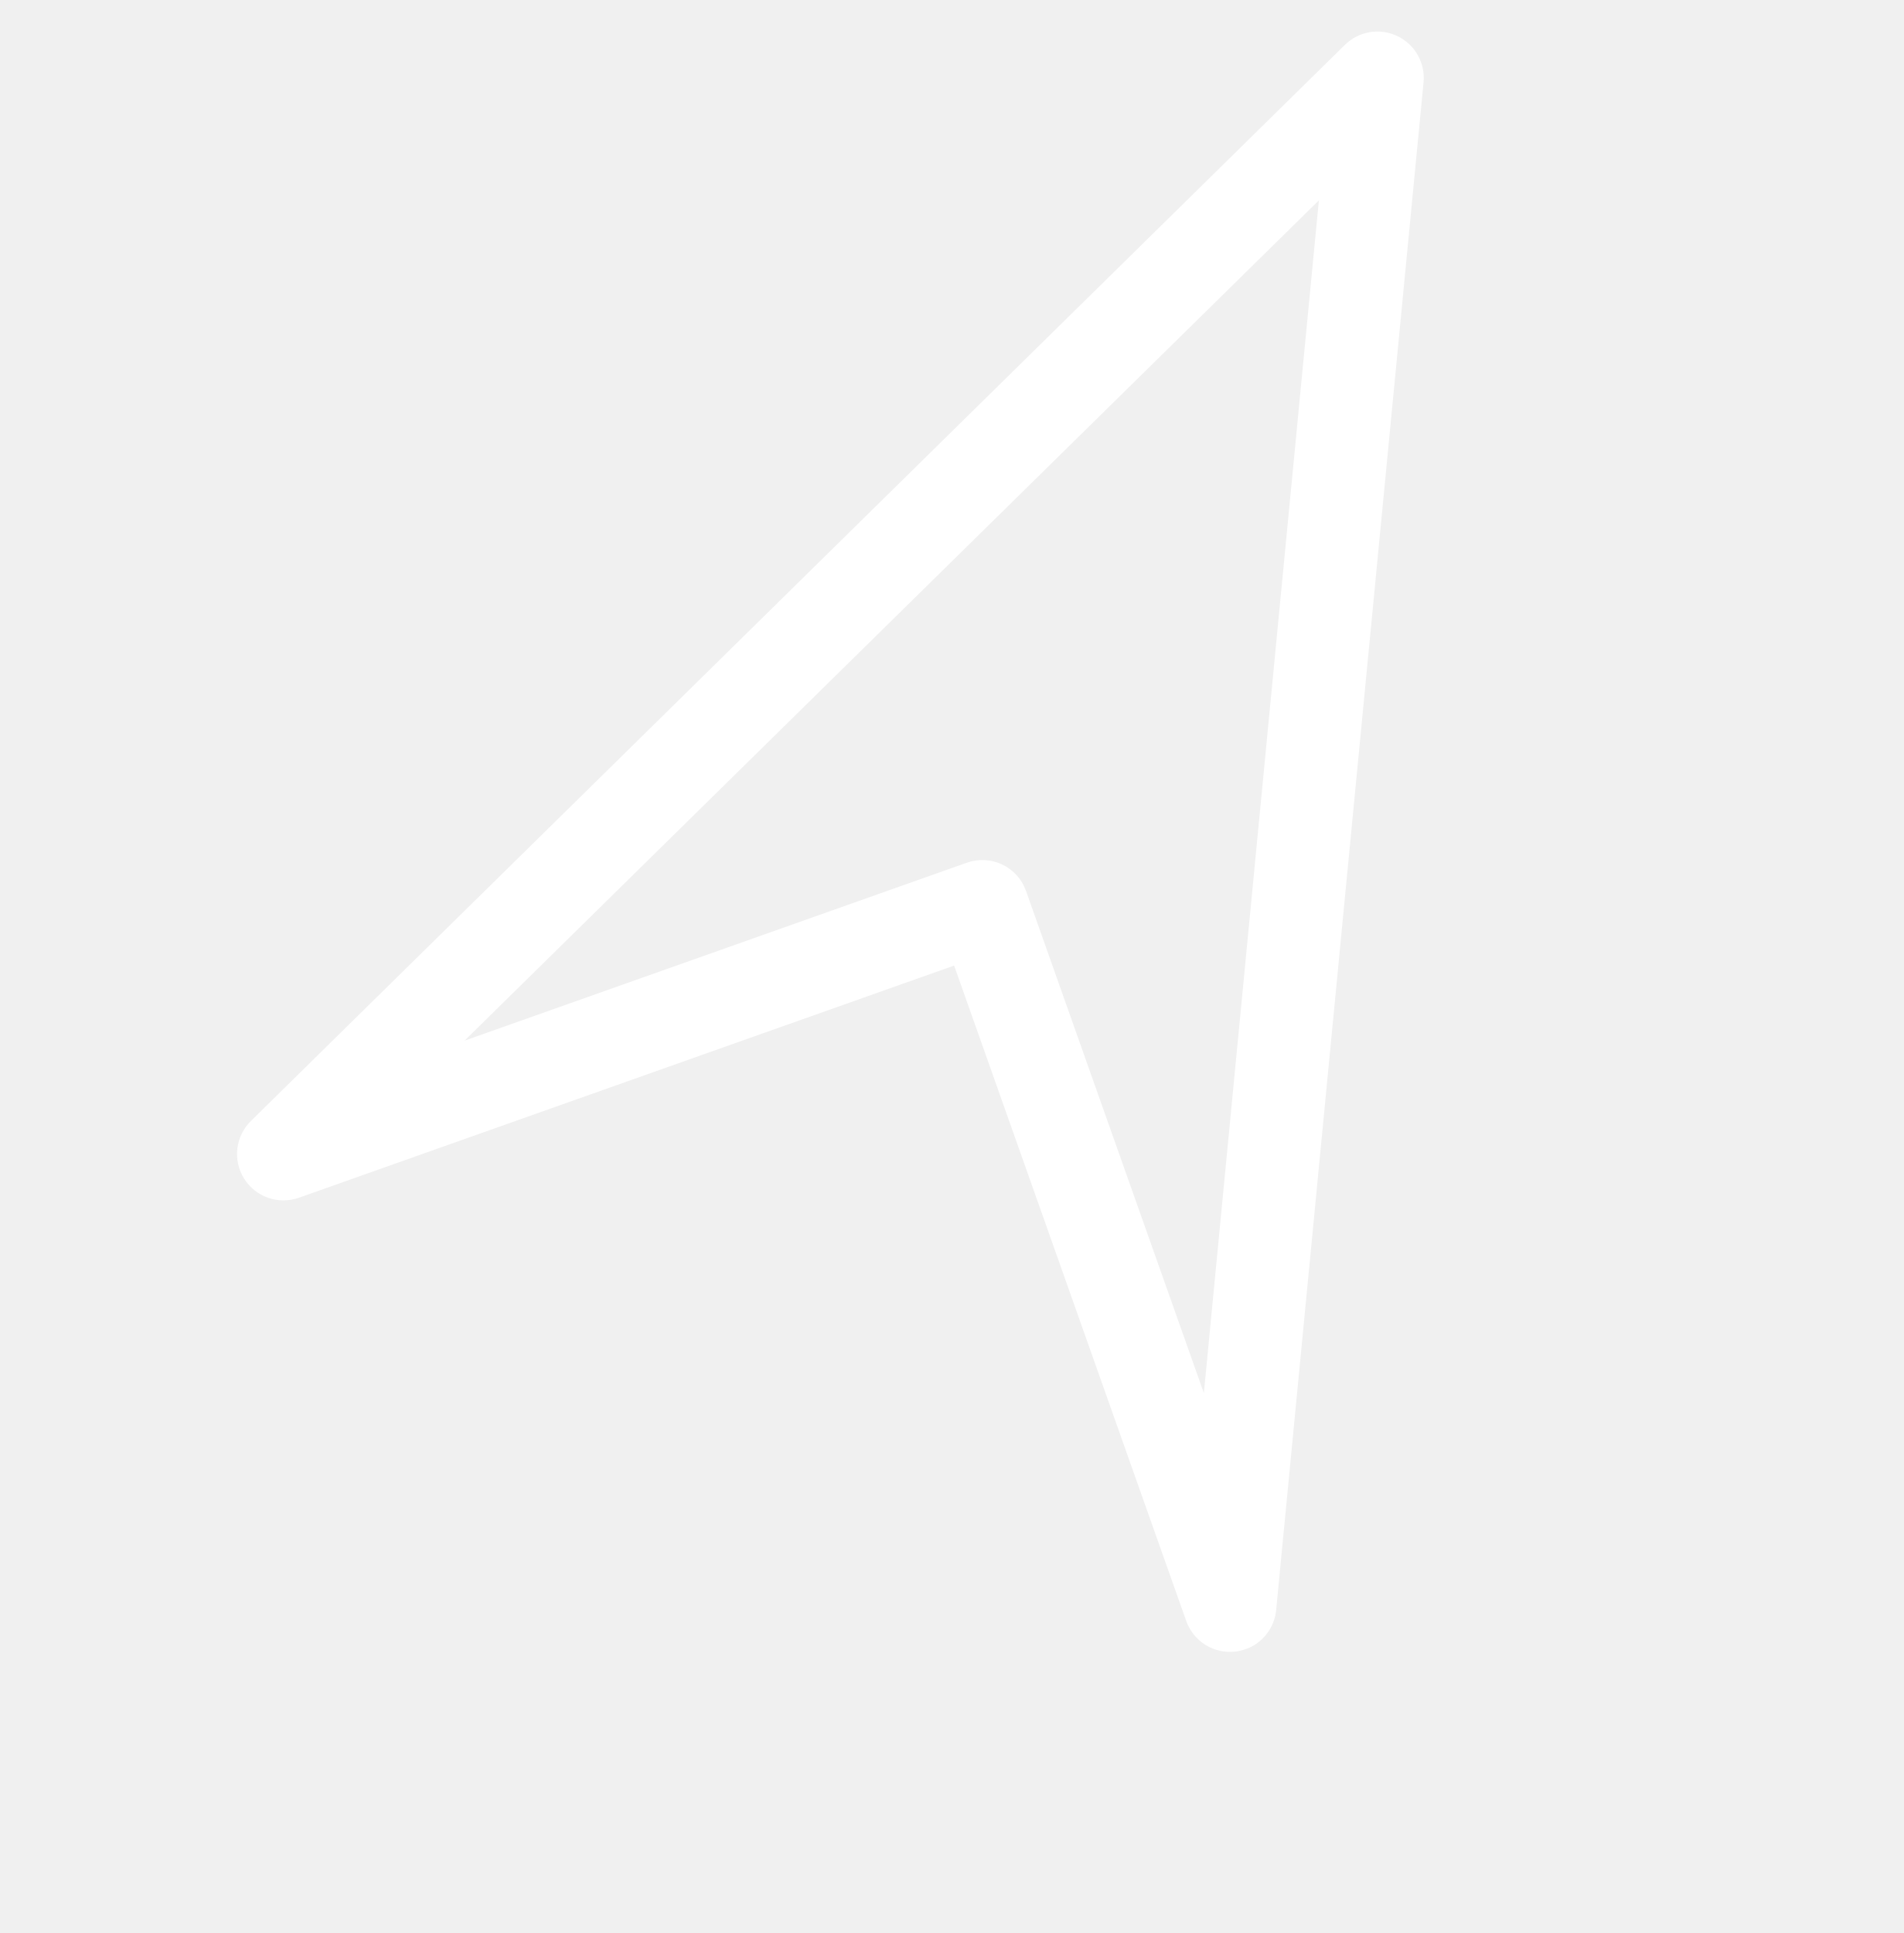
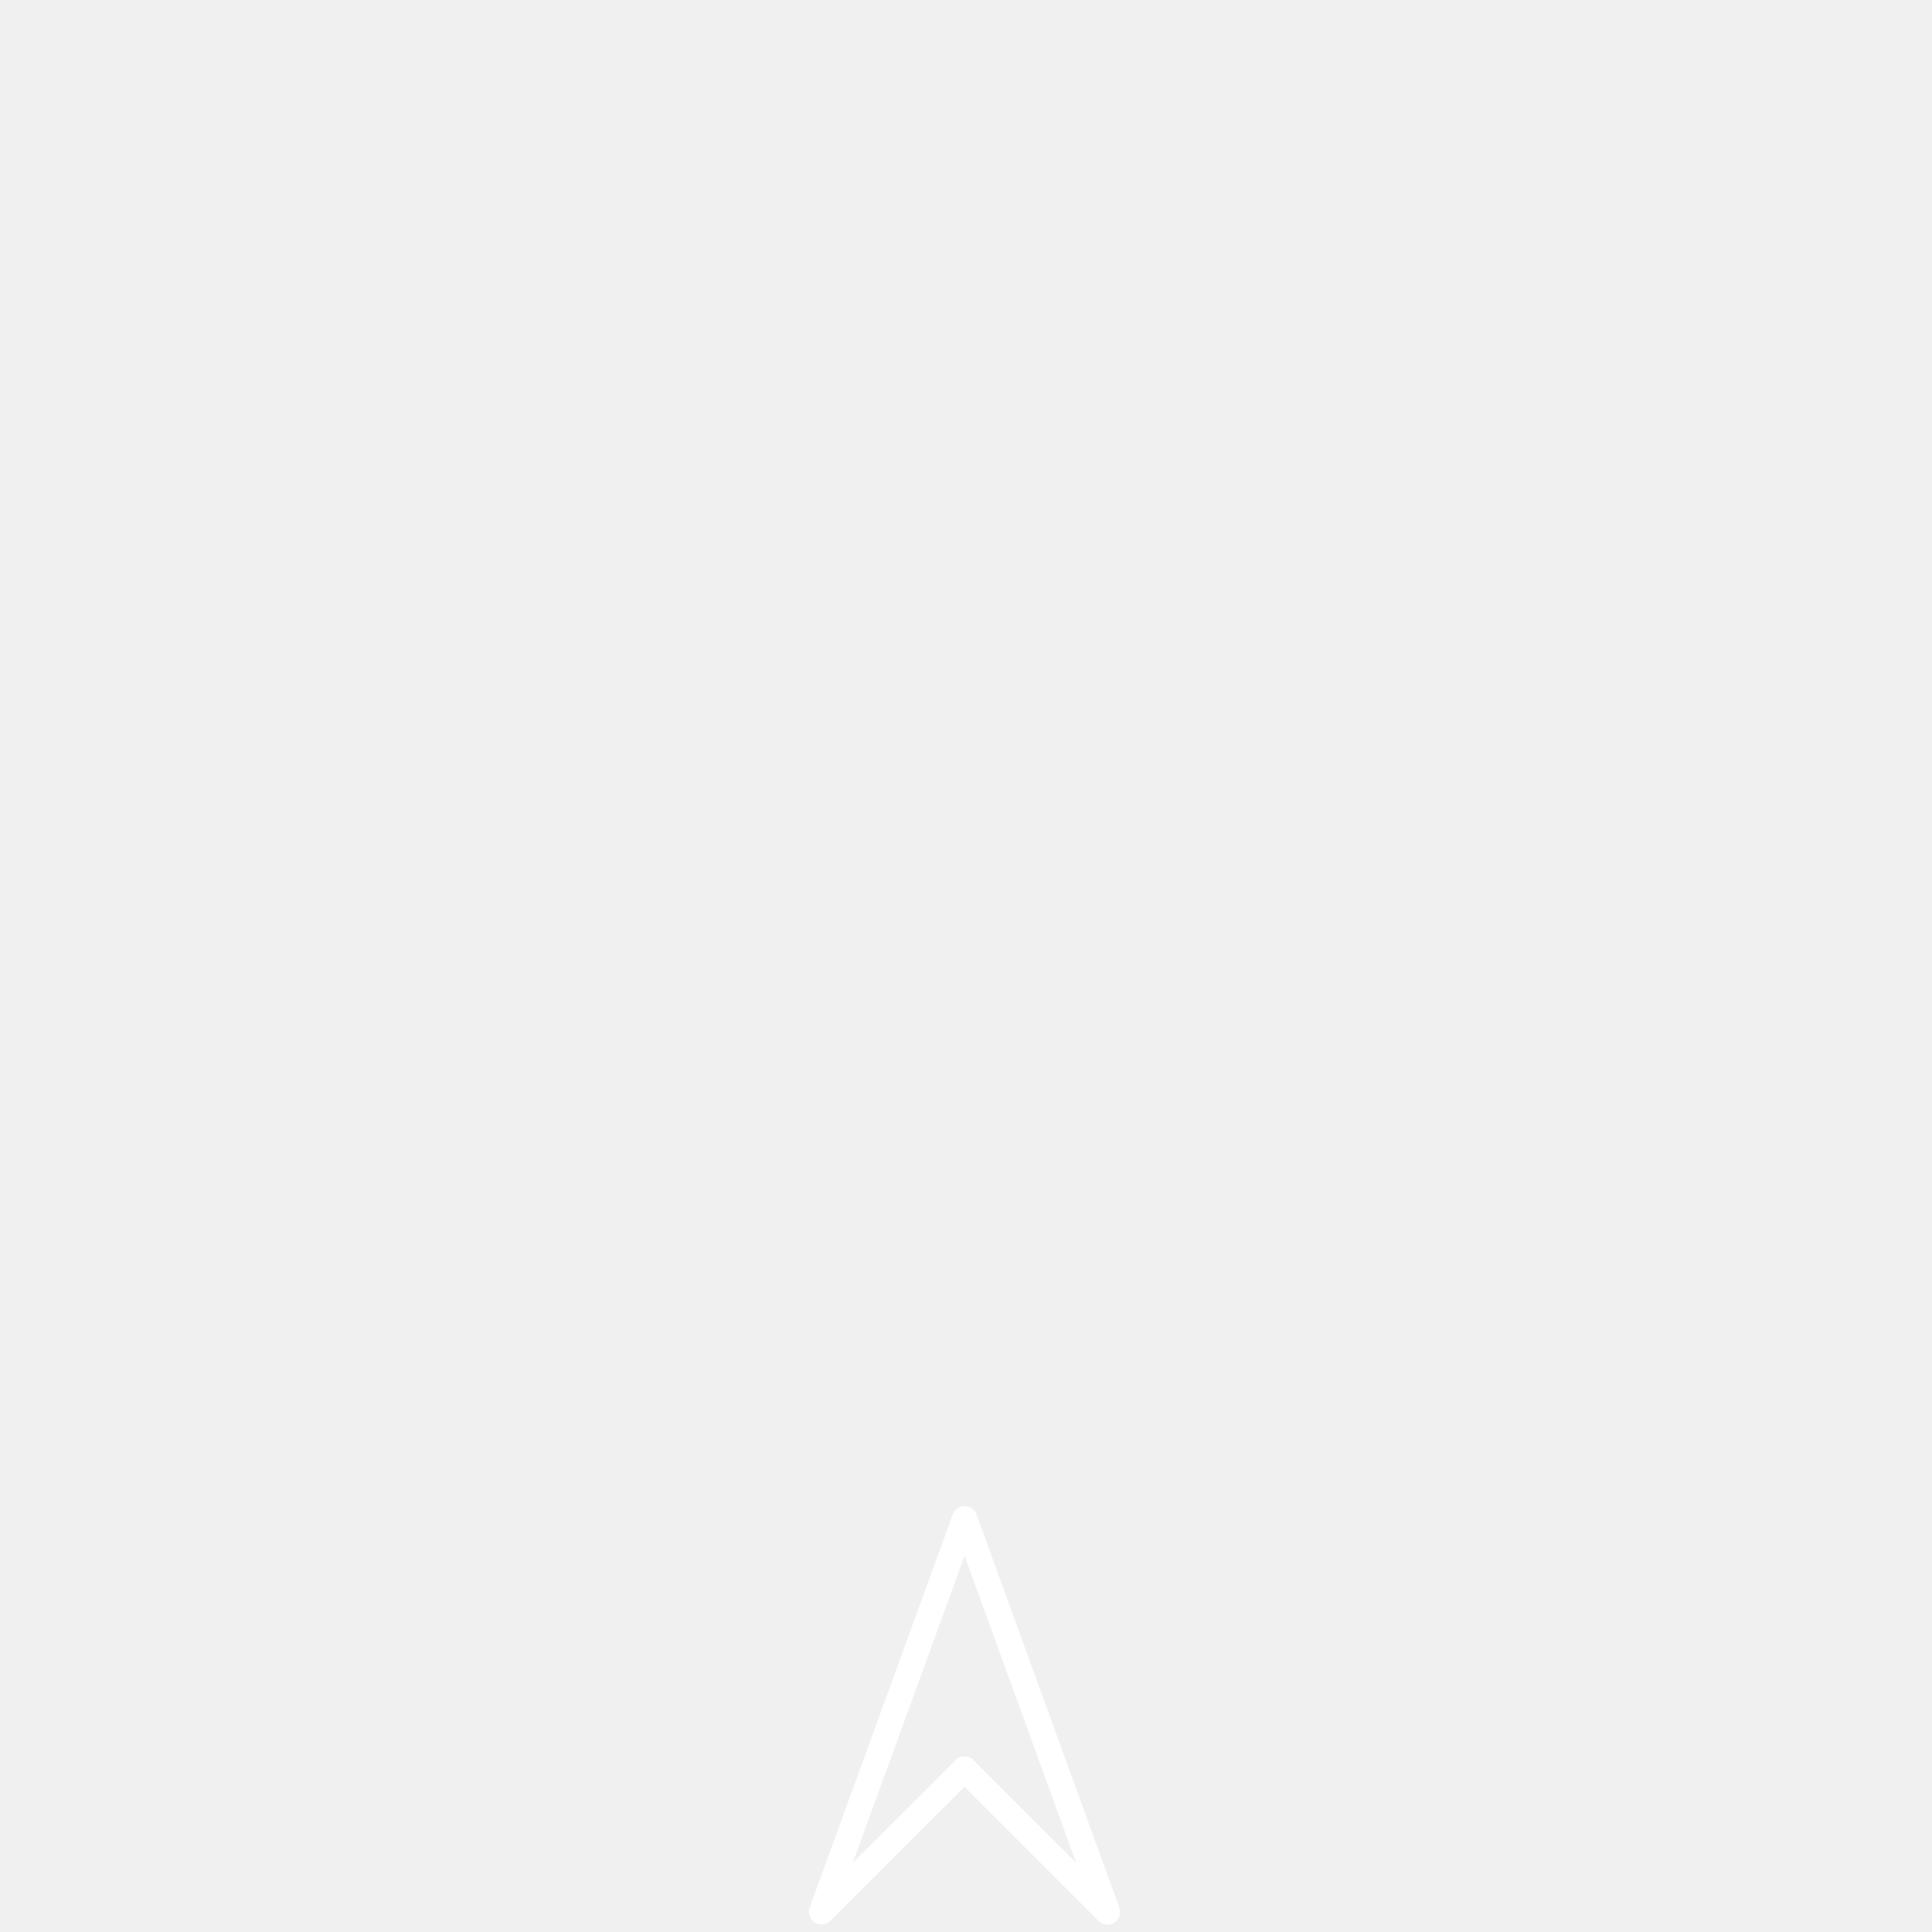
- <svg xmlns="http://www.w3.org/2000/svg" width="65" height="66" viewBox="0 0 65 66" fill="none">
+ <svg xmlns="http://www.w3.org/2000/svg" width="242" height="242" viewBox="0 0 242 242" fill="none">
  <g clip-path="url(#clip0)">
-     <path d="M42.532 56.311C42.136 56.451 41.701 56.428 41.322 56.248C40.943 56.067 40.651 55.743 40.511 55.347L32.584 32.968L10.205 40.896C9.865 41.015 9.495 41.016 9.155 40.897C8.816 40.778 8.527 40.547 8.336 40.242C8.145 39.936 8.064 39.575 8.106 39.218C8.149 38.86 8.311 38.528 8.568 38.275L45.928 1.533C46.159 1.305 46.456 1.153 46.776 1.099C47.097 1.045 47.427 1.091 47.721 1.231C48.014 1.371 48.258 1.598 48.418 1.882C48.578 2.165 48.647 2.491 48.615 2.815L43.582 54.972C43.553 55.272 43.44 55.557 43.254 55.795C43.069 56.032 42.82 56.212 42.536 56.313L42.532 56.311ZM15.873 35.529L33.019 29.456C33.415 29.316 33.85 29.339 34.229 29.519C34.608 29.7 34.899 30.024 35.039 30.419L41.113 47.565L45.041 6.841L15.87 35.527L15.873 35.529Z" fill="white" />
+     <path d="M139.834 240.611C139.537 240.907 139.134 241.074 138.715 241.074C138.295 241.074 137.892 240.907 137.596 240.61L120.814 223.816L104.02 240.598C103.765 240.852 103.431 241.011 103.073 241.05C102.715 241.089 102.355 241.004 102.051 240.811C101.748 240.617 101.519 240.326 101.404 239.985C101.288 239.644 101.292 239.274 101.415 238.936L119.34 189.698C119.451 189.392 119.653 189.127 119.919 188.94C120.186 188.753 120.503 188.653 120.829 188.653C121.154 188.654 121.472 188.754 121.738 188.941C122.004 189.128 122.207 189.393 122.317 189.699L140.206 238.95C140.309 239.233 140.329 239.54 140.264 239.834C140.199 240.128 140.051 240.397 139.838 240.611L139.834 240.611ZM106.829 233.315L119.696 220.458C119.993 220.161 120.395 219.994 120.815 219.995C121.235 219.995 121.637 220.162 121.934 220.459L134.791 233.325L120.822 194.871L106.825 233.315L106.829 233.315Z" fill="white" />
  </g>
  <defs>
    <clipPath id="clip0">
-       <rect width="50.649" height="50.649" fill="white" transform="translate(0.258179 17.5518) rotate(-19.5054)" />
+       <rect width="242" height="242" fill="white" />
    </clipPath>
  </defs>
</svg>
